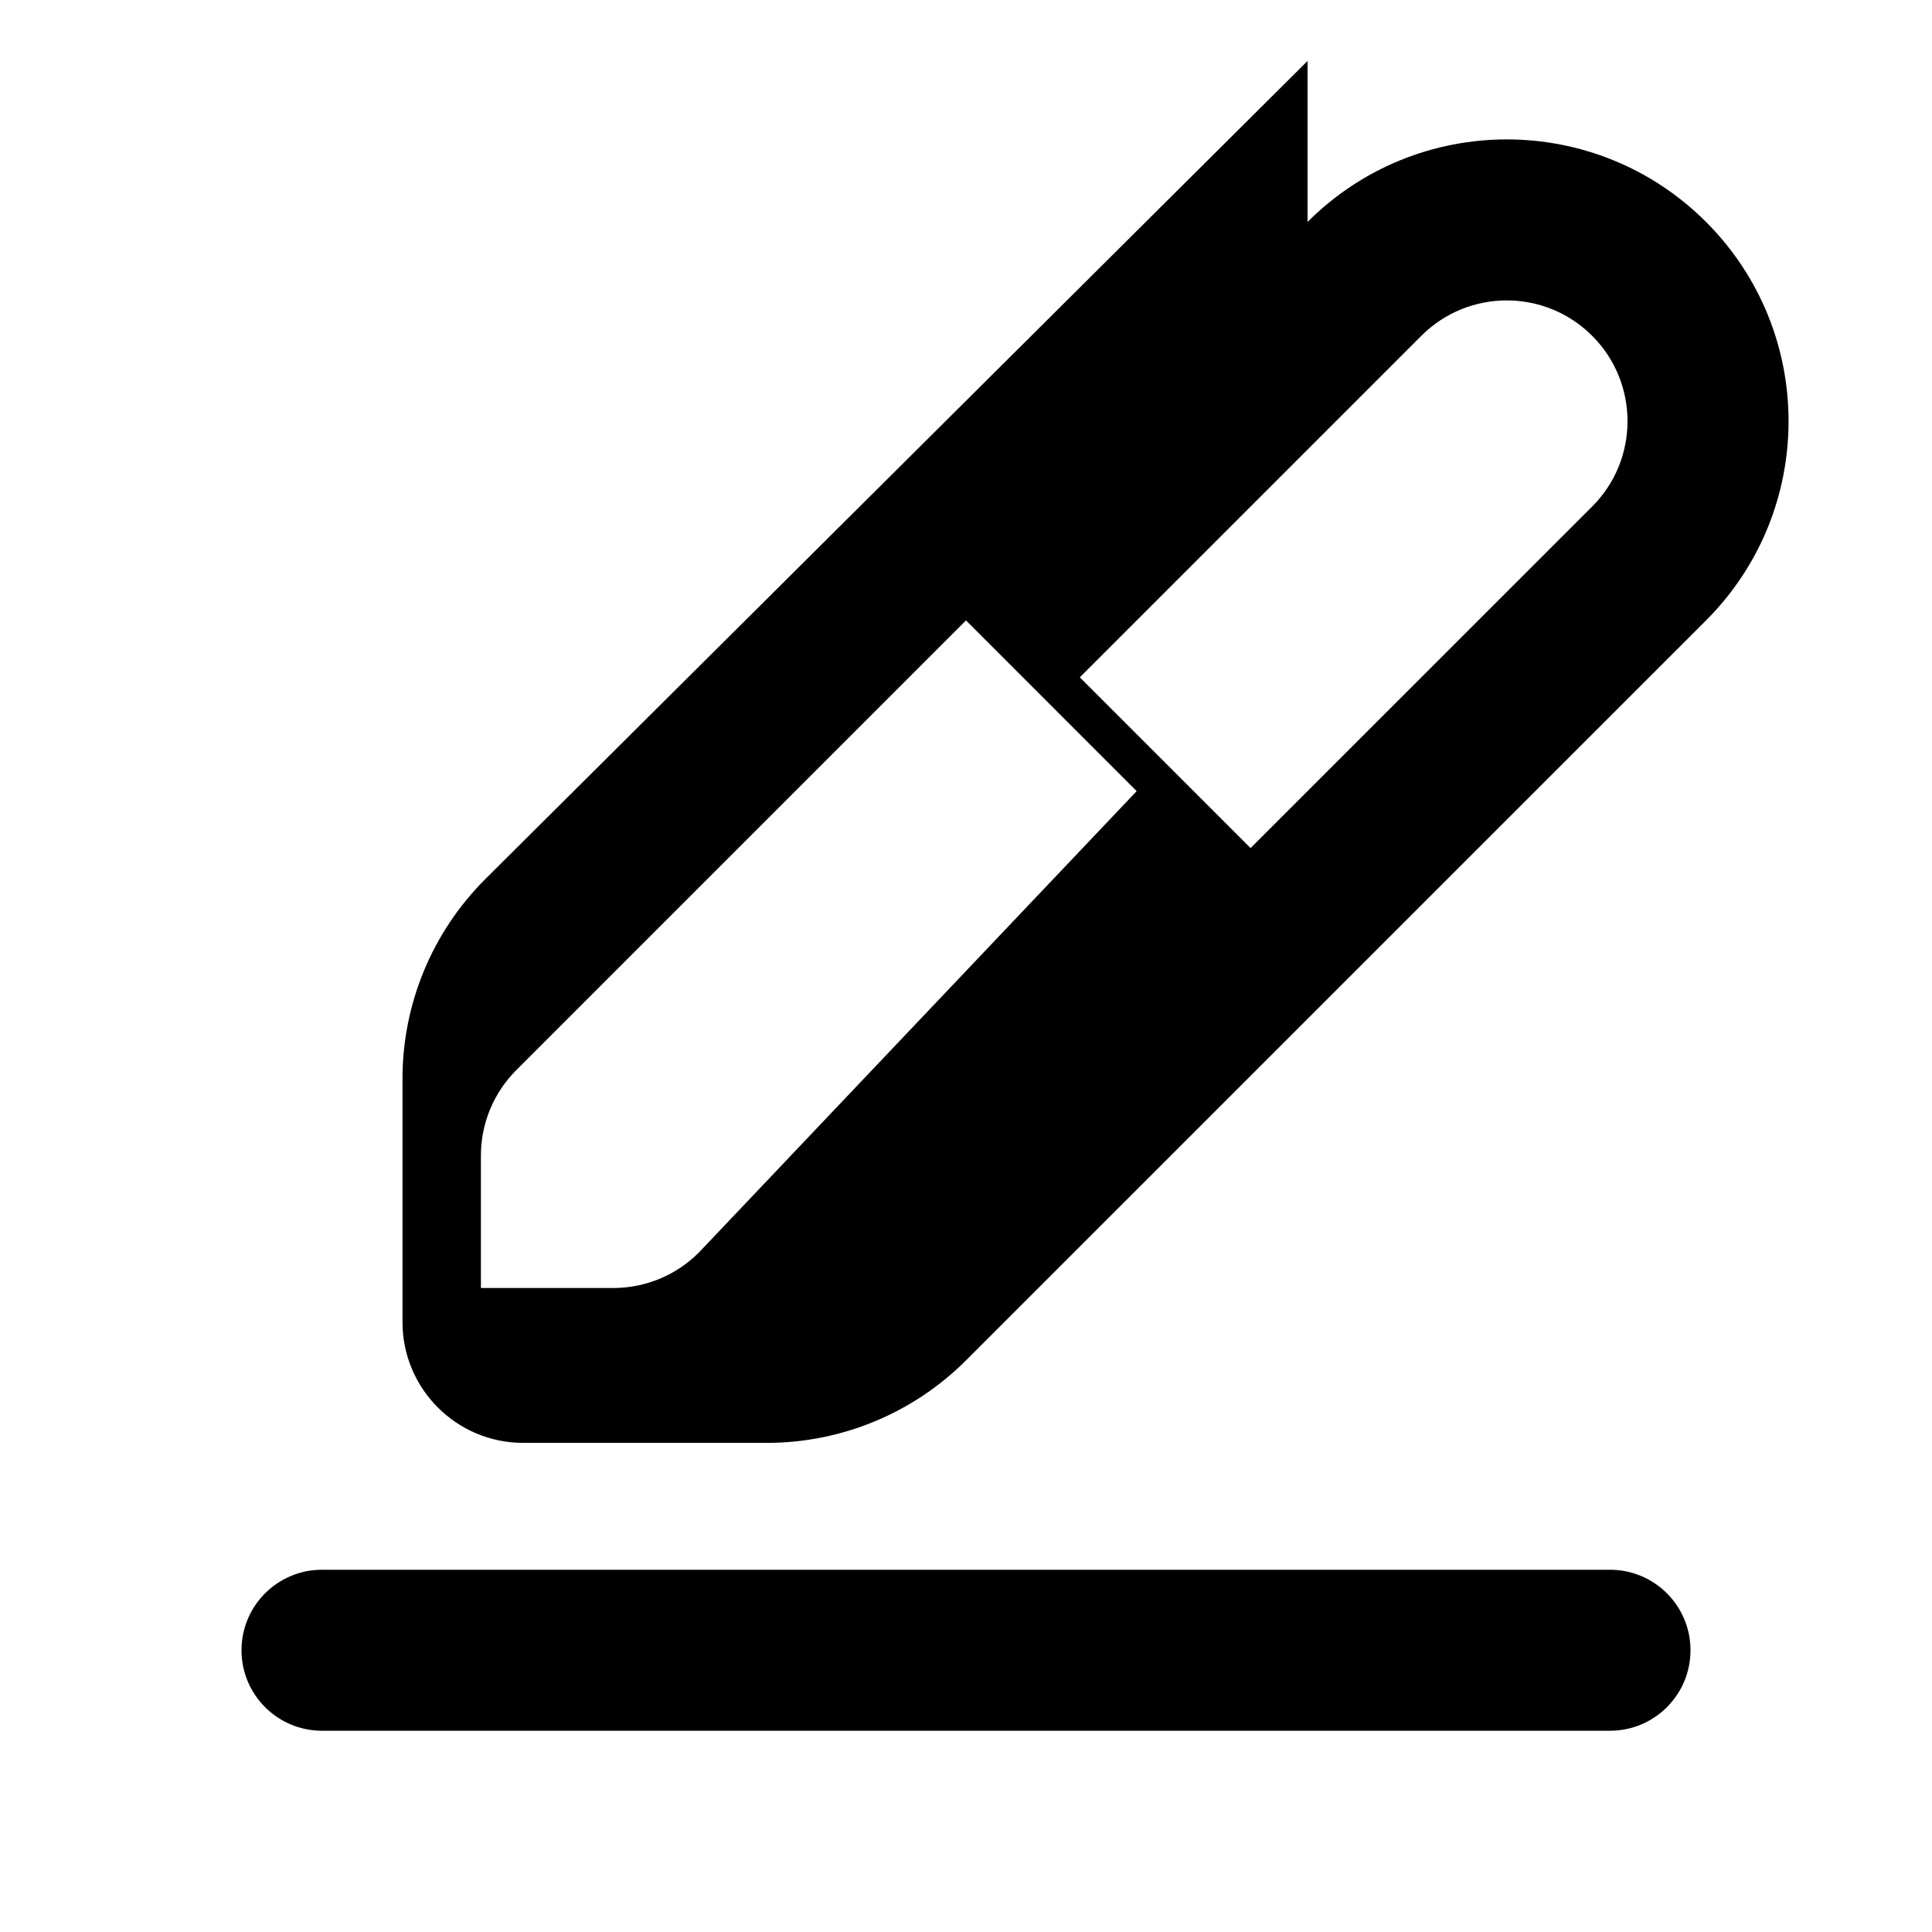
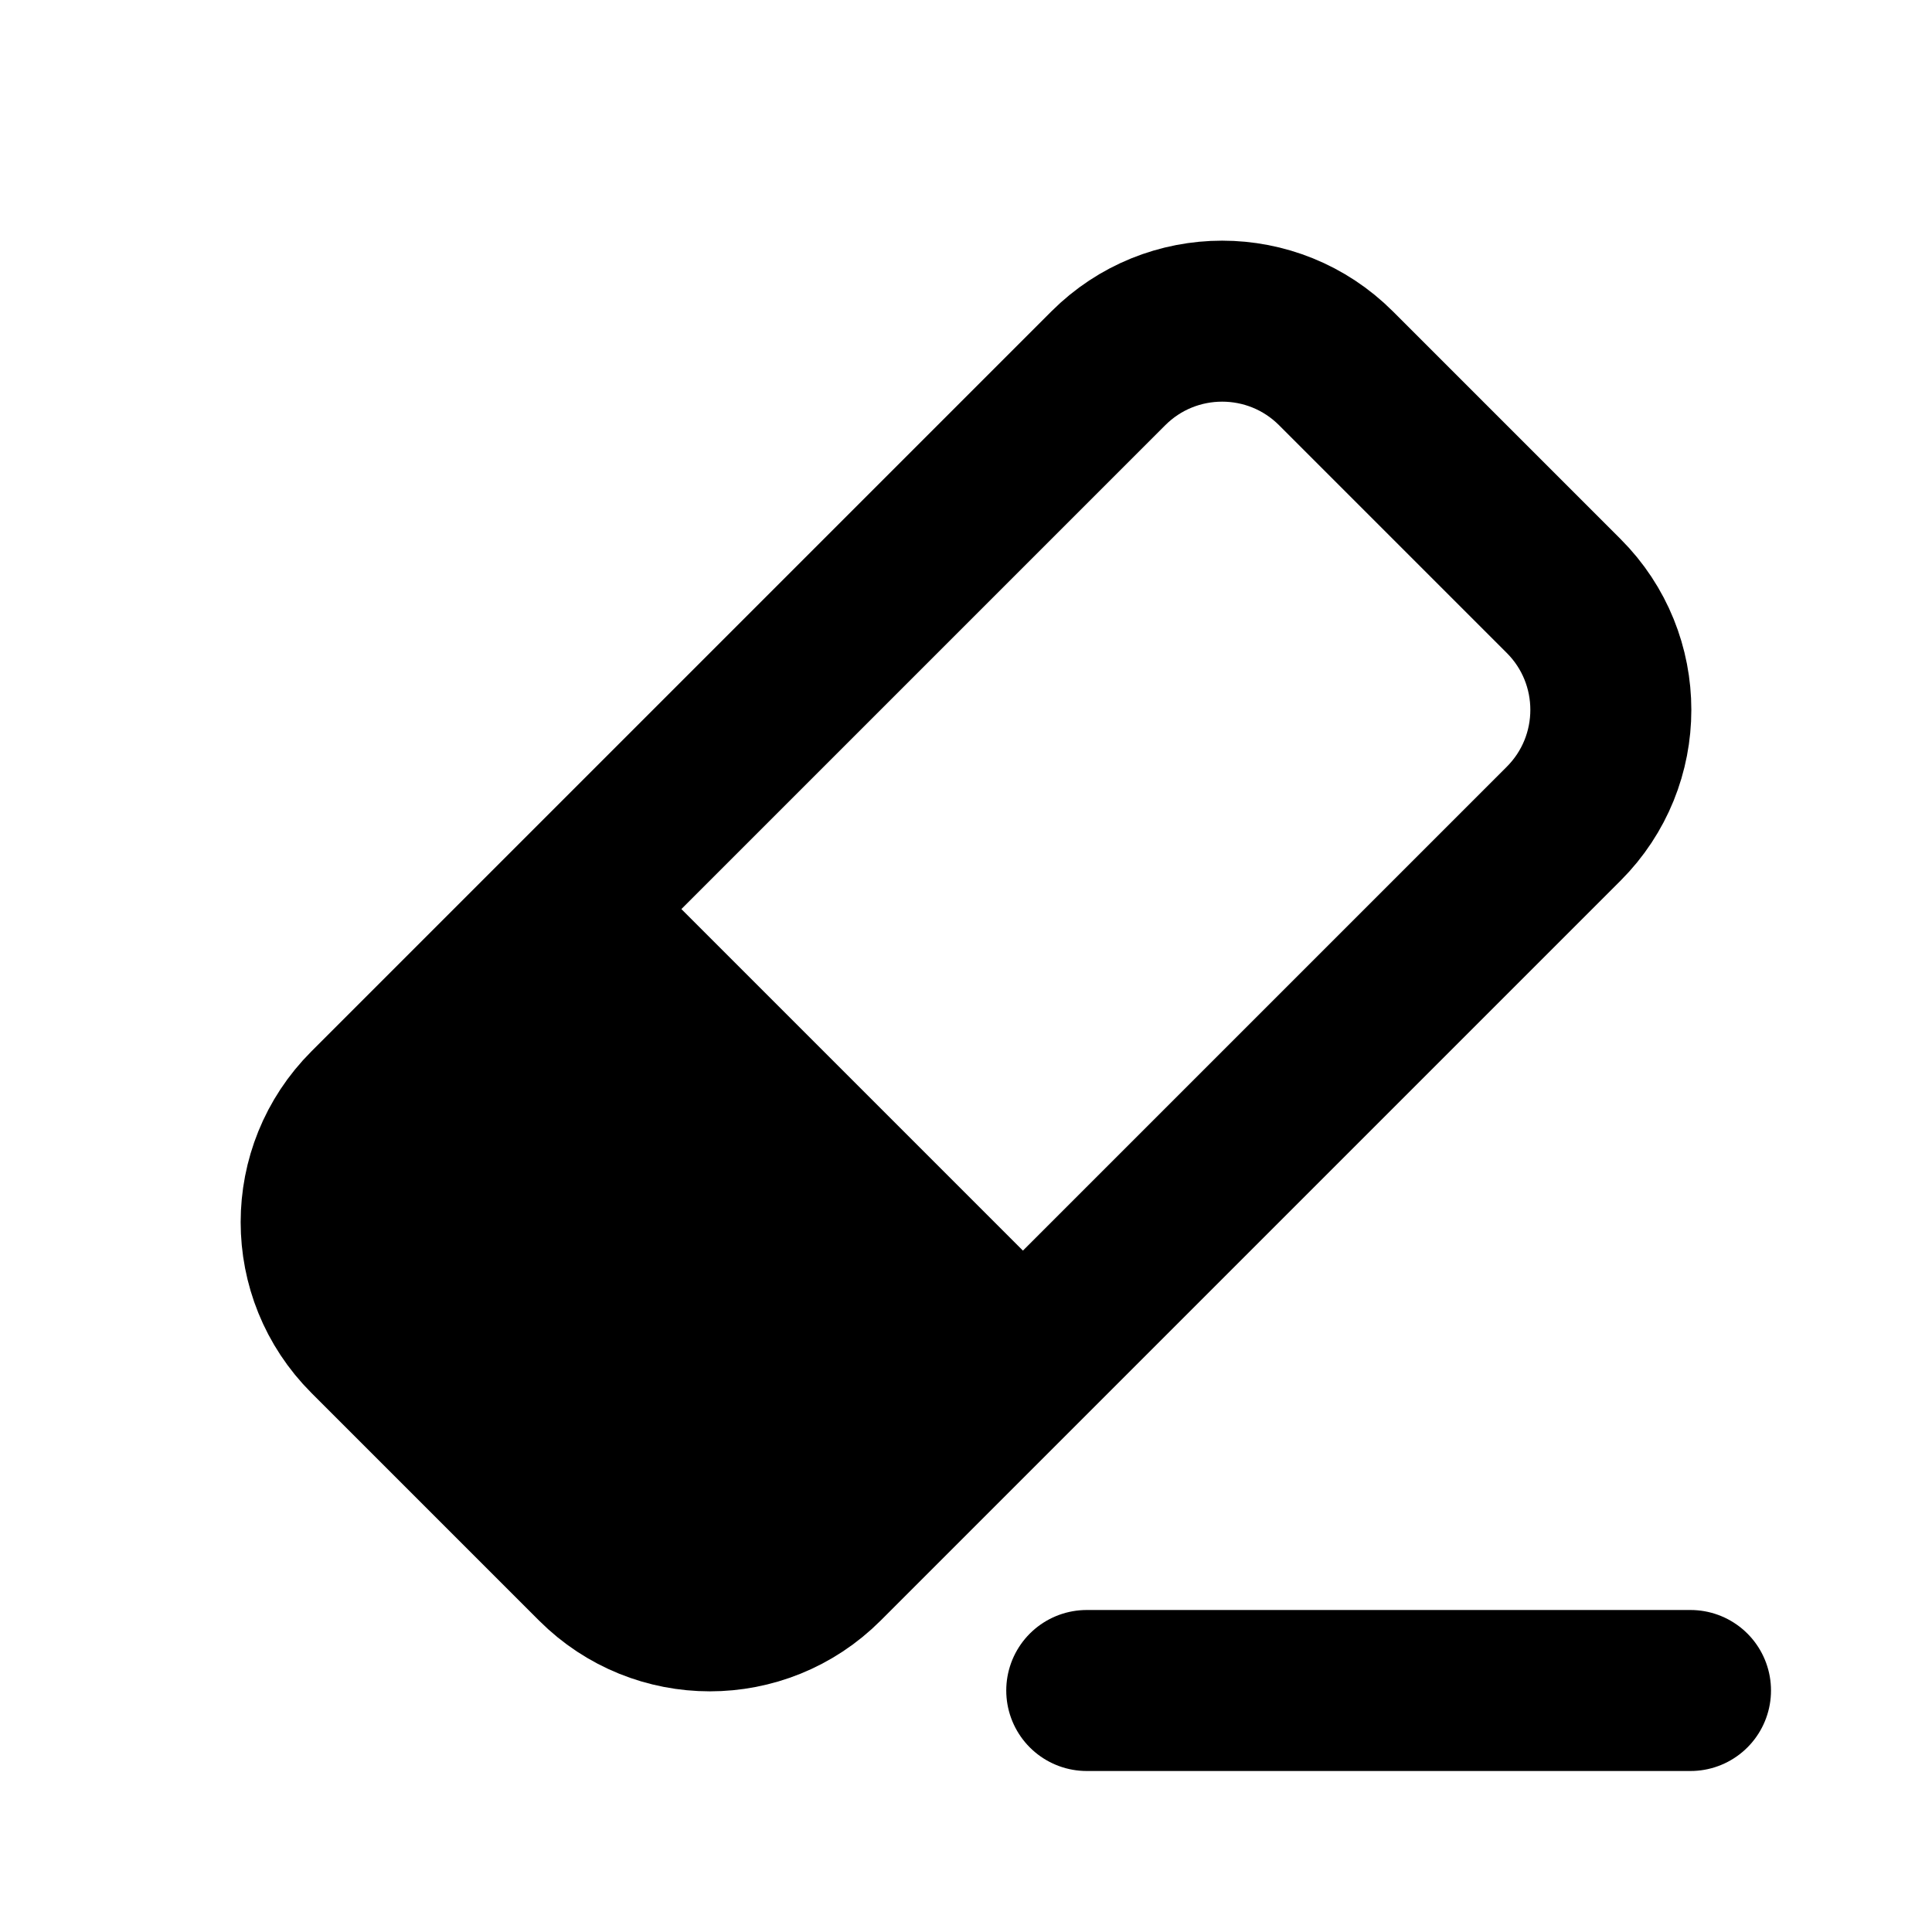
<svg xmlns="http://www.w3.org/2000/svg" width="20" height="20" aria-hidden="true" role="img" fill="none" viewBox="0 0 24 24">
-   <path fill="currentColor" fill-rule="evenodd" clip-rule="evenodd" d="M16.243 2.757a3.5 3.5 0 0 1 4.95 4.95l-9.193 9.192a3.5 3.5 0 0 1-2.475 1.025H6.5a1.5 1.5 0 0 1-1.5-1.5v-3.025a3.5 3.5 0 0 1 1.025-2.475l10.218-10.167ZM19.778 6.293a1.5 1.5 0 0 0-2.121-2.122l-4.243 4.243 2.121 2.121 4.243-4.242ZM14.12 9.828l-2.12-2.121-5.586 5.586a1.5 1.5 0 0 0-.44 1.06V16h1.647a1.5 1.5 0 0 0 1.06-.44l5.439-5.732ZM3 20.5a1 1 0 0 1 1-1h16a1 1 0 1 1 0 2H4a1 1 0 0 1-1-1Z" />
+   <g transform="rotate(-45 12 12)">
+     <rect x="3.5" y="8" width="17" height="8" rx="2" stroke="currentColor" stroke-width="2" />
+     <path fill="currentColor" d="M10 8H5.5a2 2 0 0 0-2 2v4a2 2 0 0 0 2 2H10Z" />
+   </g>
+   <path stroke="currentColor" stroke-width="2" stroke-linecap="round" d="M13.5 21H21" />
</svg>
